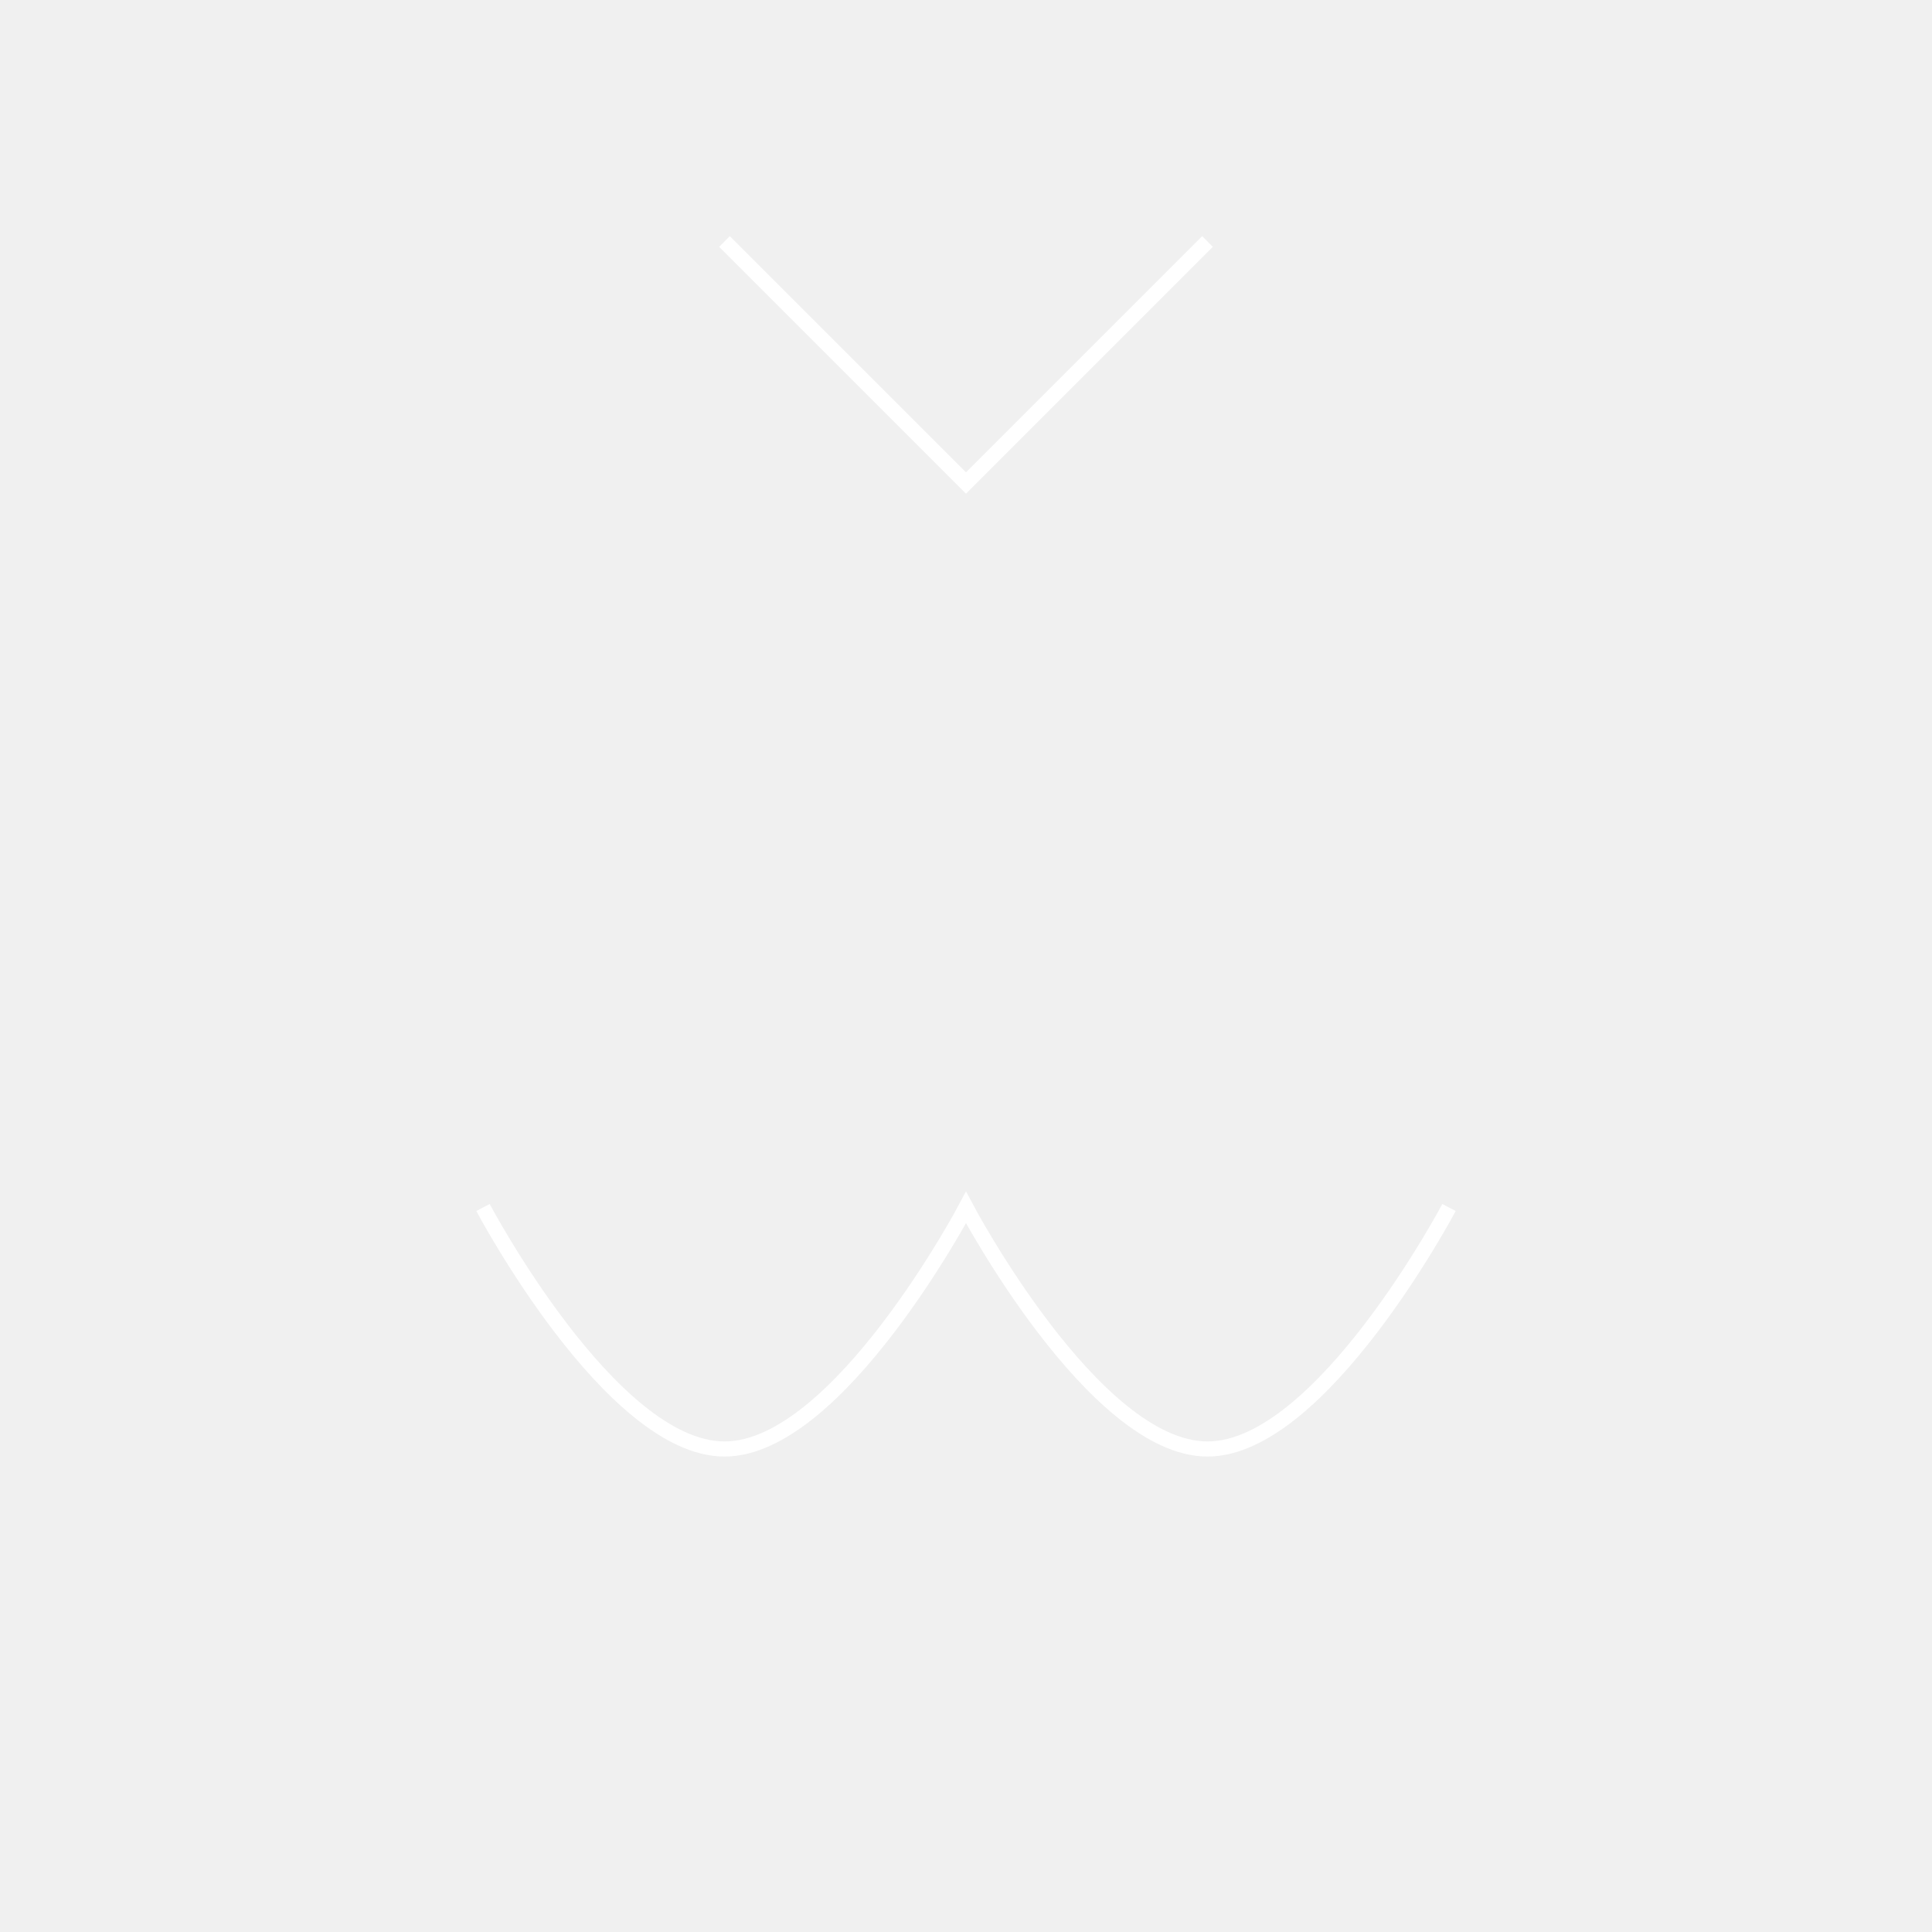
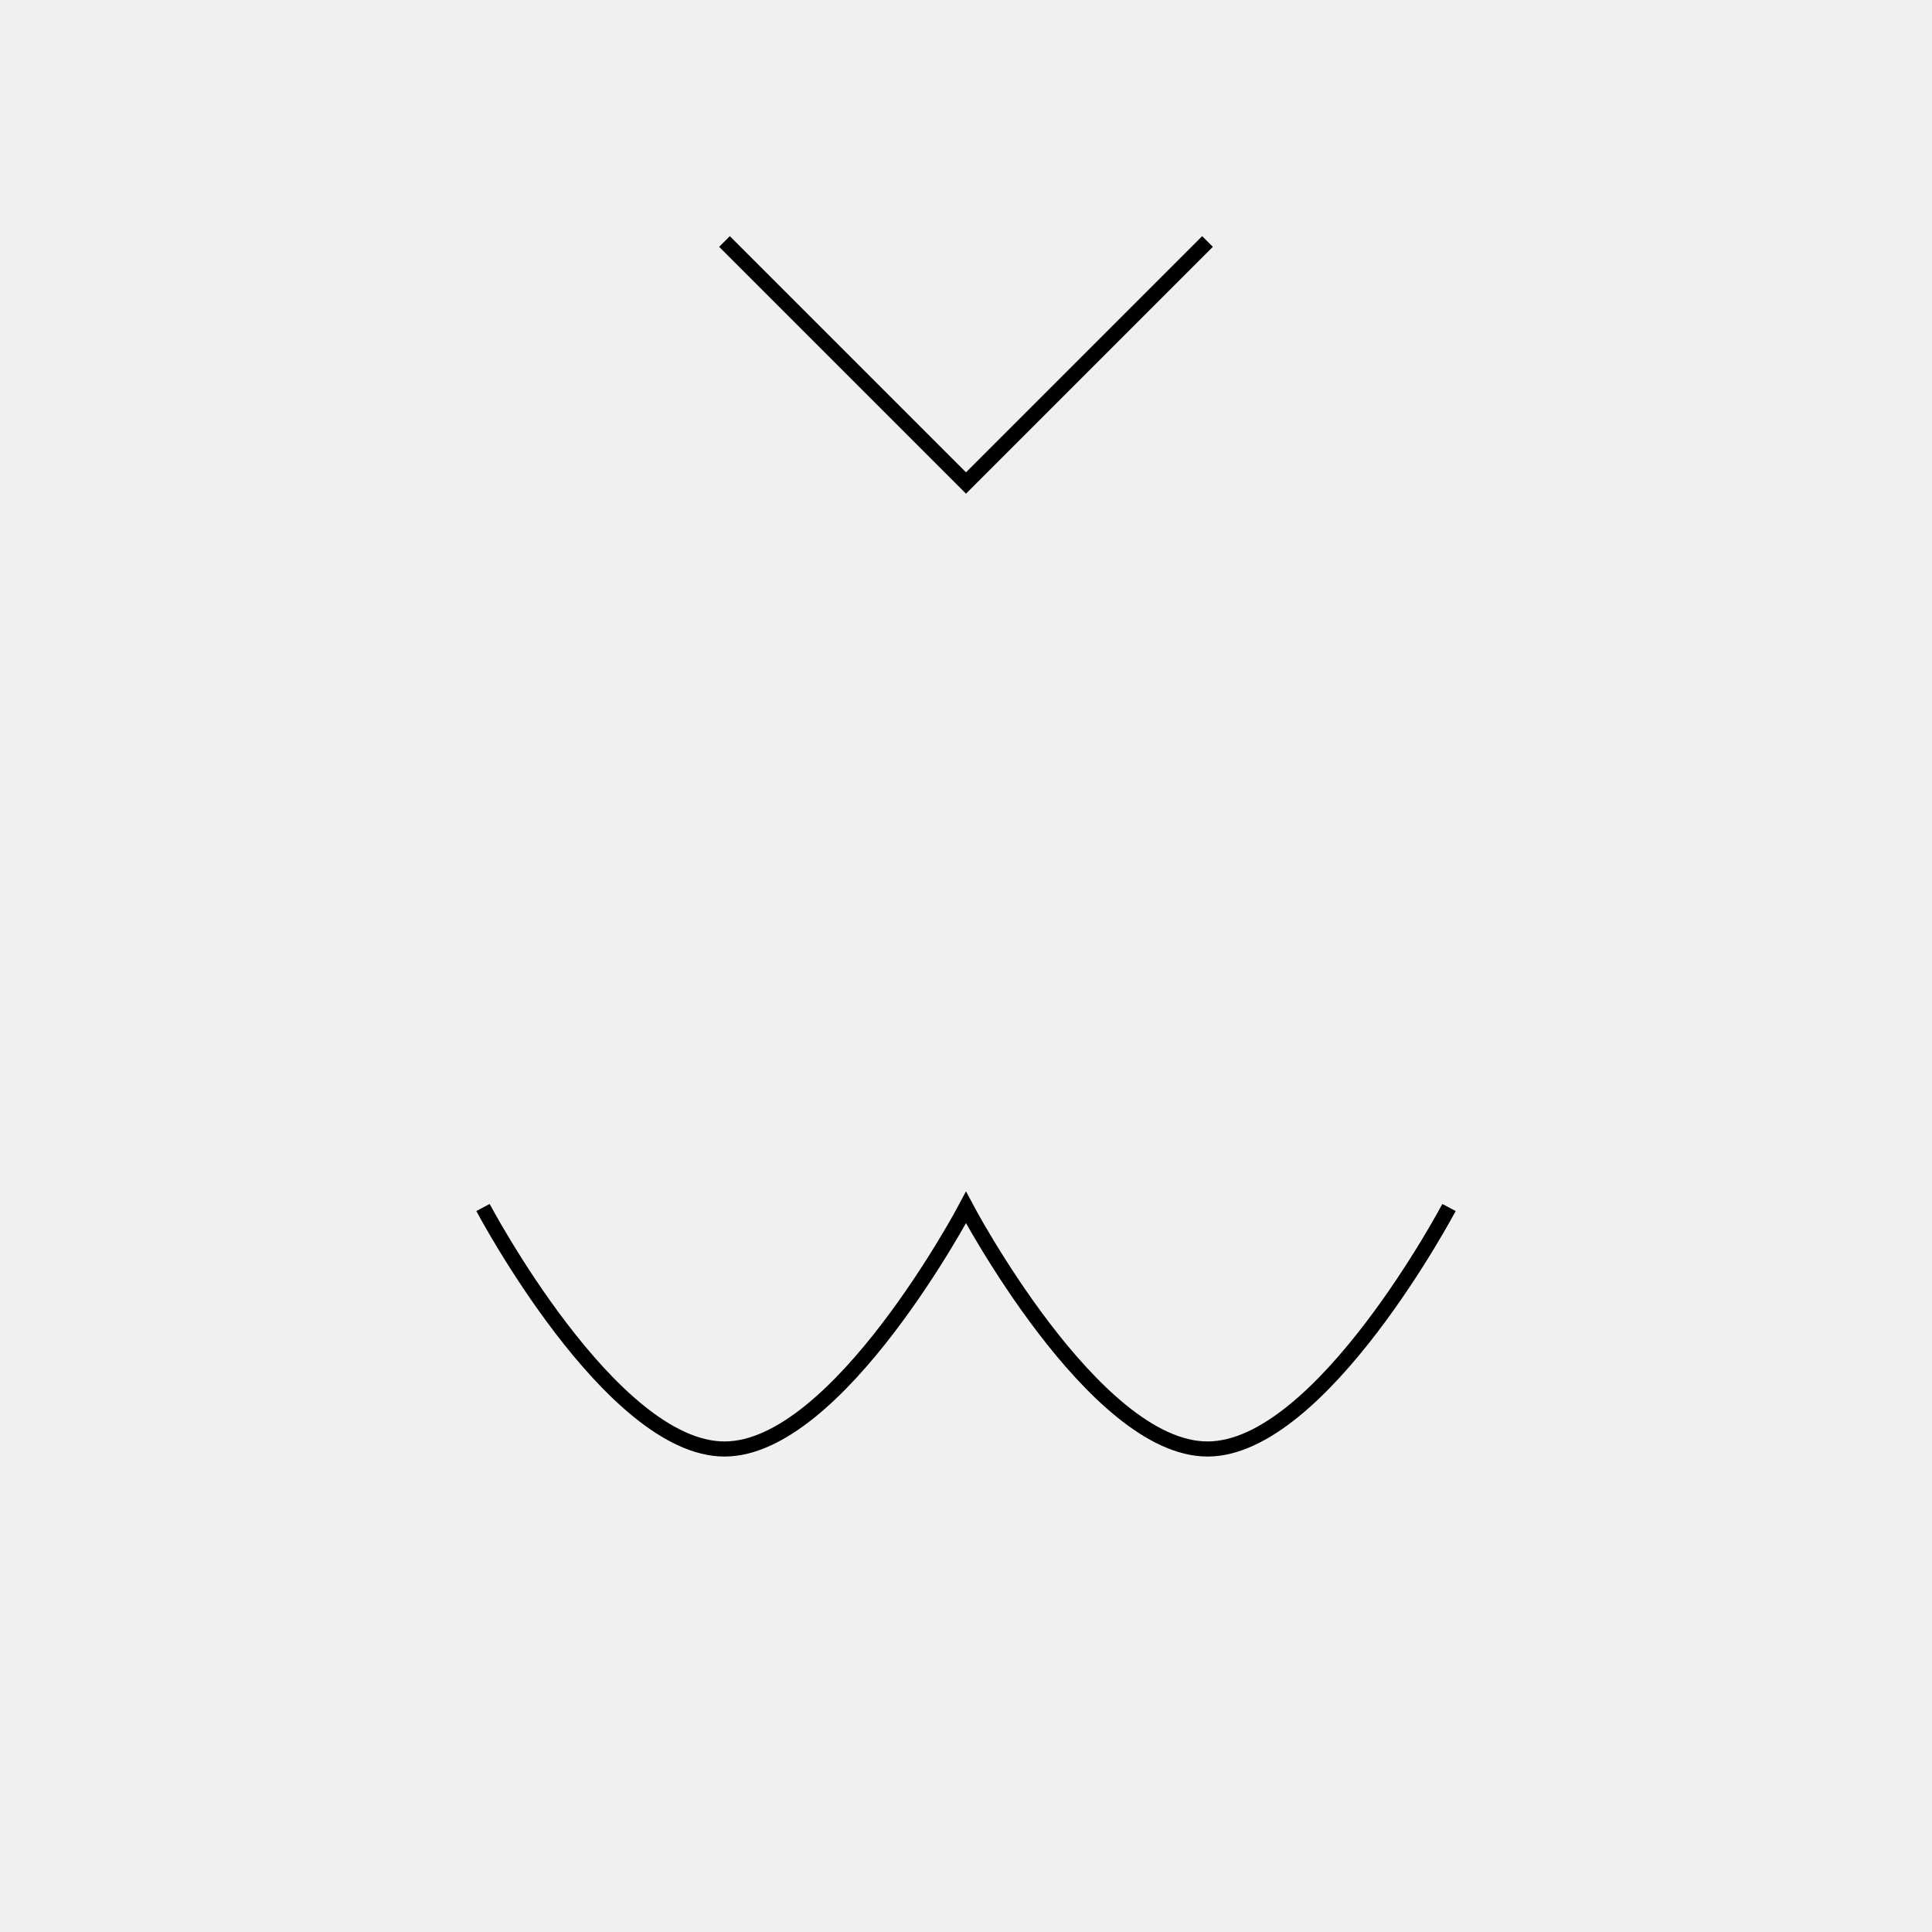
<svg xmlns="http://www.w3.org/2000/svg" width="128" height="128" id="svg2" version="1.1">
  <defs id="defs4" />
  <g id="layer1" transform="translate(0,-924.3622)">
    <path style="fill:none;stroke:#0000ff;stroke-width:1px;stroke-linecap:butt;stroke-linejoin:miter;stroke-opacity:1;opacity:0" d="M 64,16 16,64 64,112 112,64 64,16" id="path2987" transform="translate(0,924.3622)" />
-     <path style="fill:none;fill-opacity:1;fill-rule:nonzero;stroke:#0000ff;stroke-width:3;stroke-miterlimit:4;stroke-opacity:1;stroke-dasharray:none;opacity:0" id="path3757" d="m 112,64 a 48,48 0 1 1 -96,0 48,48 0 1 1 96,0 z" transform="translate(0,924.3622)" />
-     <path style="fill:none;stroke:#ffffff;stroke-width:1px;stroke-linecap:butt;stroke-linejoin:miter;stroke-opacity:1" d="M 48,16 64,32 80,16" id="path3759" transform="translate(0,924.3622)" />
-     <path style="fill:none;stroke:#ffffff;stroke-width:1px;stroke-linecap:butt;stroke-linejoin:miter;stroke-opacity:1" d="m 32,80 c 0,0 8.458,16 16,16 7.542,0 16,-16 16,-16 0,0 8.458,16 16,16 7.542,0 16,-16 16,-16" id="path3761" transform="translate(0,924.3622)" />
+     <path style="fill:none;fill-opacity:1;fill-rule:nonzero;stroke:#0000ff;stroke-width:3;stroke-miterlimit:4;stroke-opacity:1;stroke-dasharray:none;opacity:0" id="path3757" d="M 112,64 C 112,90.51 90.51,112 64,112 37.49,112 16,90.51 16,64 16,37.49 37.49,16 64,16 c 26.51,0 48,21.49 48,48 z" transform="translate(0,924.3622)" />
+     <path style="fill:none;stroke:#000000;stroke-width:1px;stroke-linecap:butt;stroke-linejoin:miter;stroke-opacity:1" d="M 48,16 64,32 80,16" id="path3759" transform="translate(0,924.3622)" />
+     <path style="fill:none;stroke:#000000;stroke-width:1px;stroke-linecap:butt;stroke-linejoin:miter;stroke-opacity:1" d="m 32,80 c 0,0 8.458,16 16,16 7.542,0 16,-16 16,-16 0,0 8.458,16 16,16 7.542,0 16,-16 16,-16" id="path3761" transform="translate(0,924.3622)" />
  </g>
</svg>
